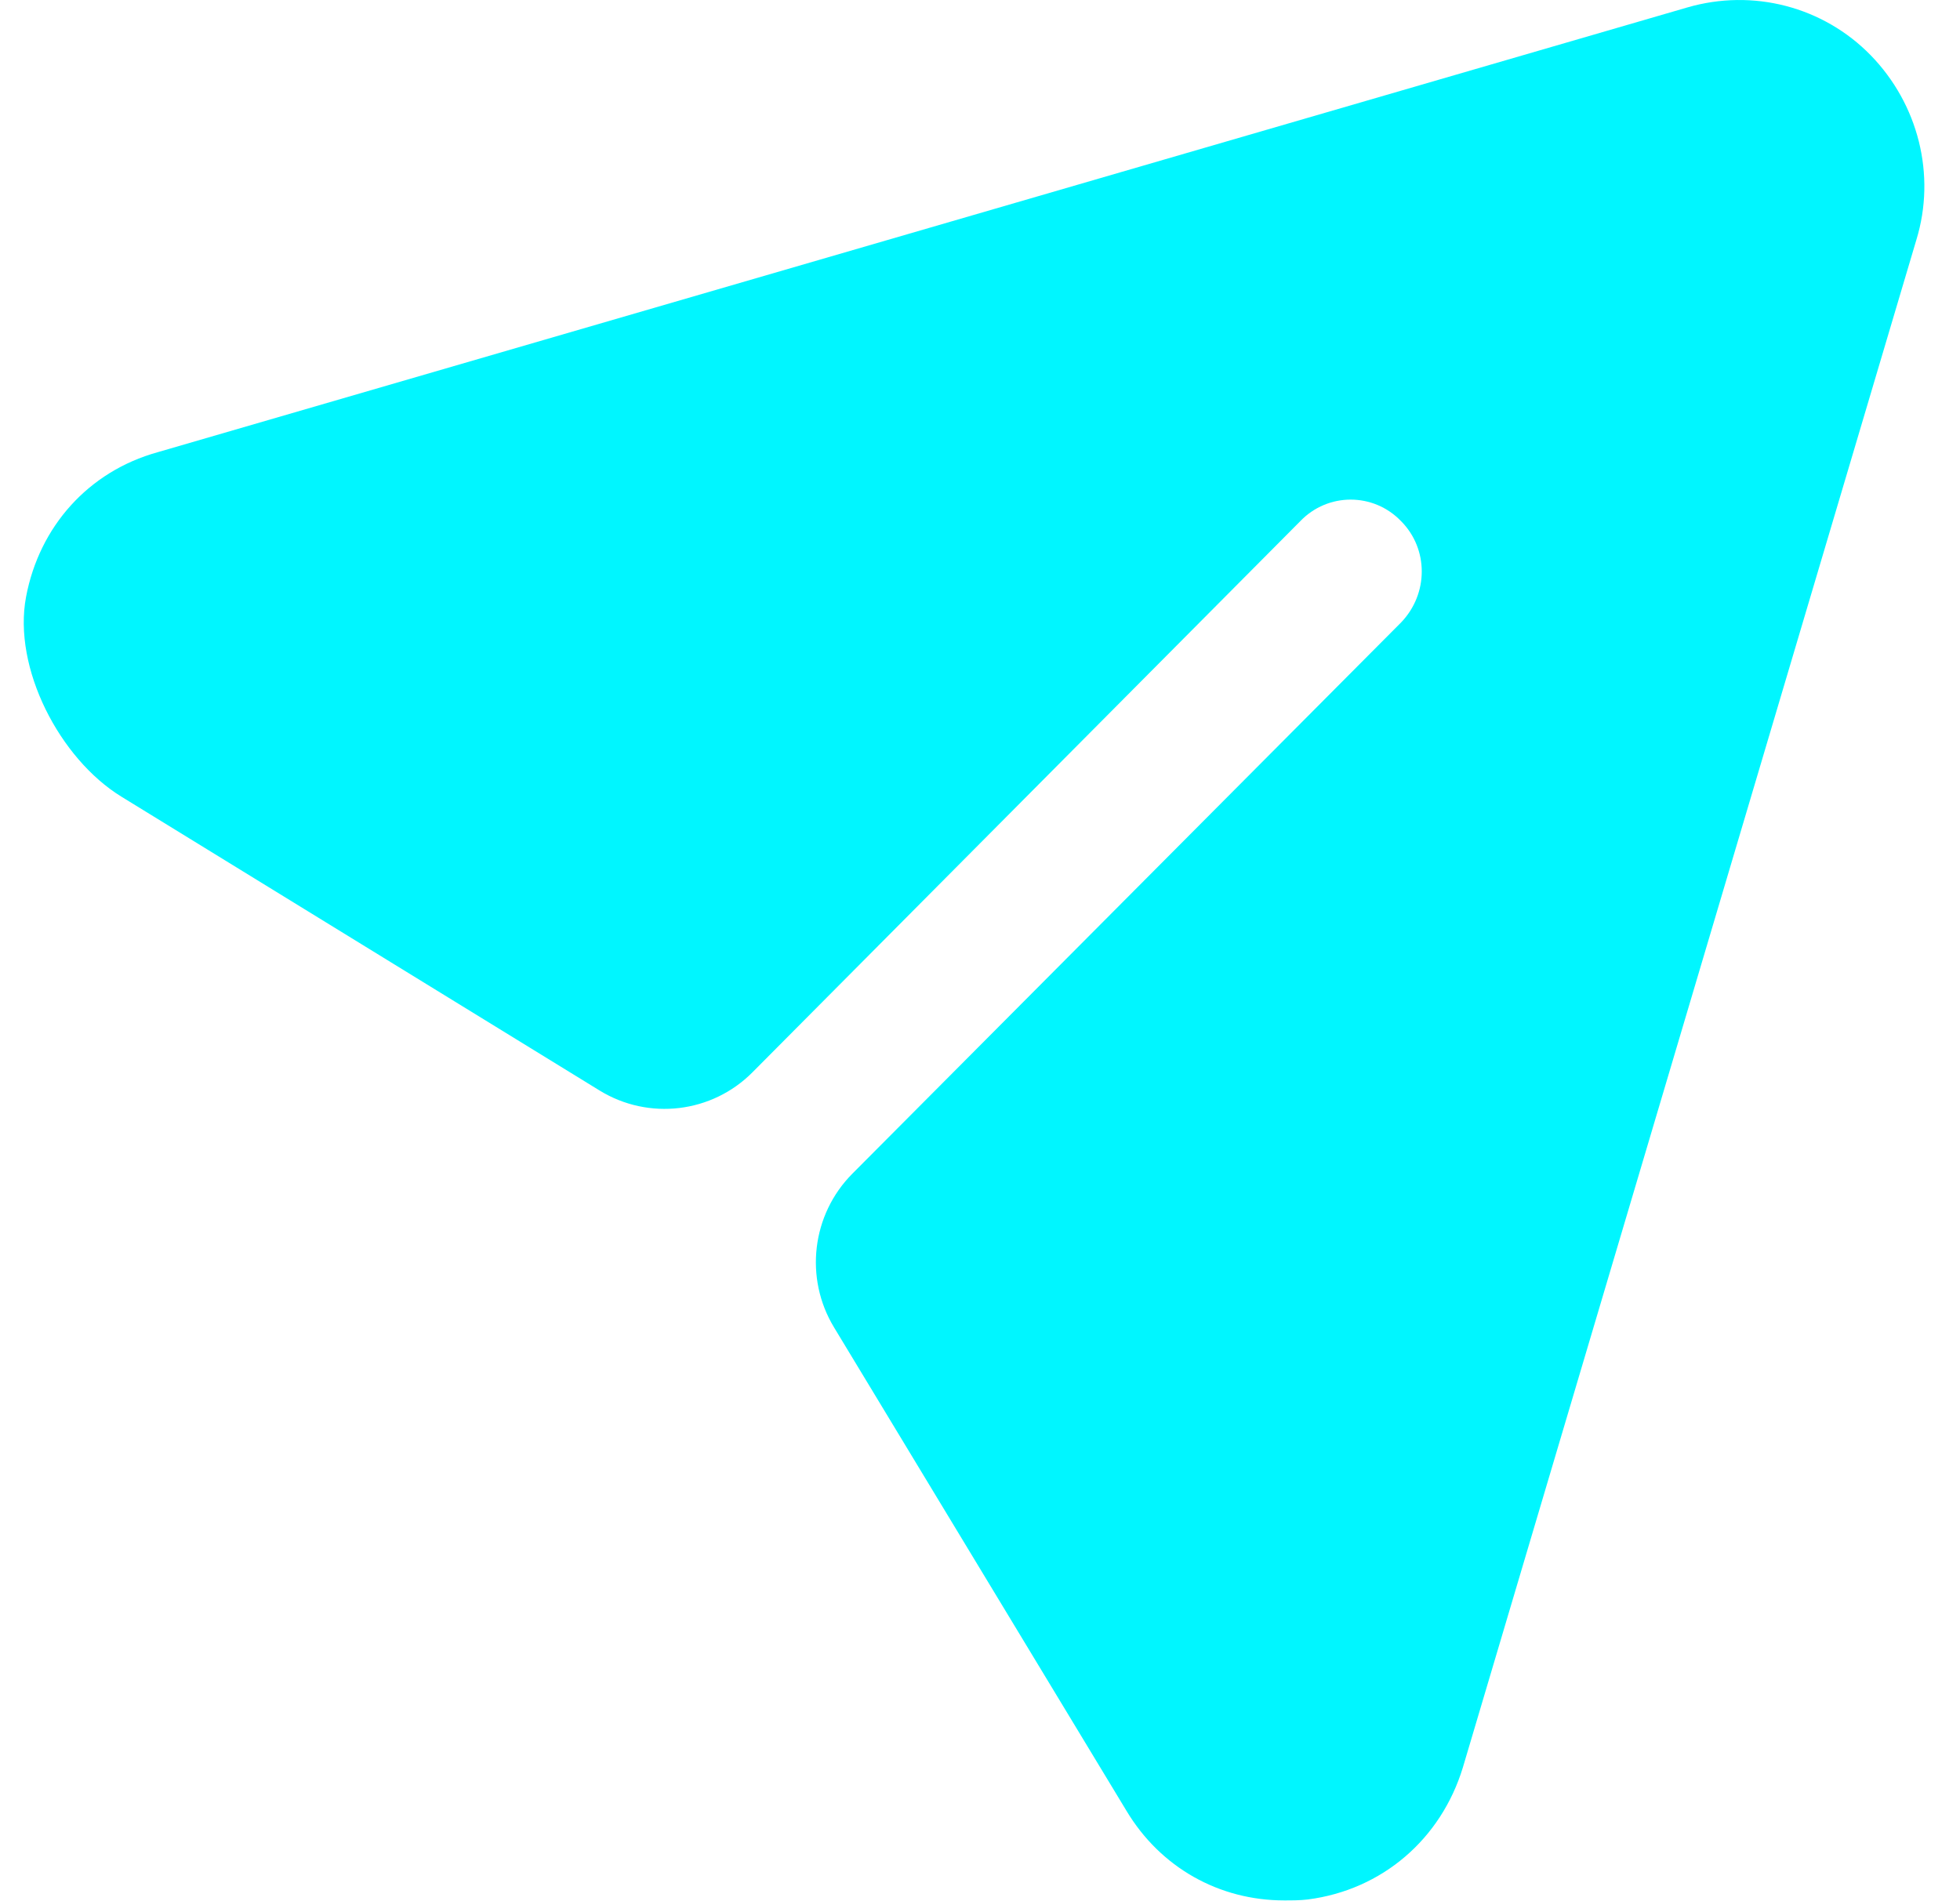
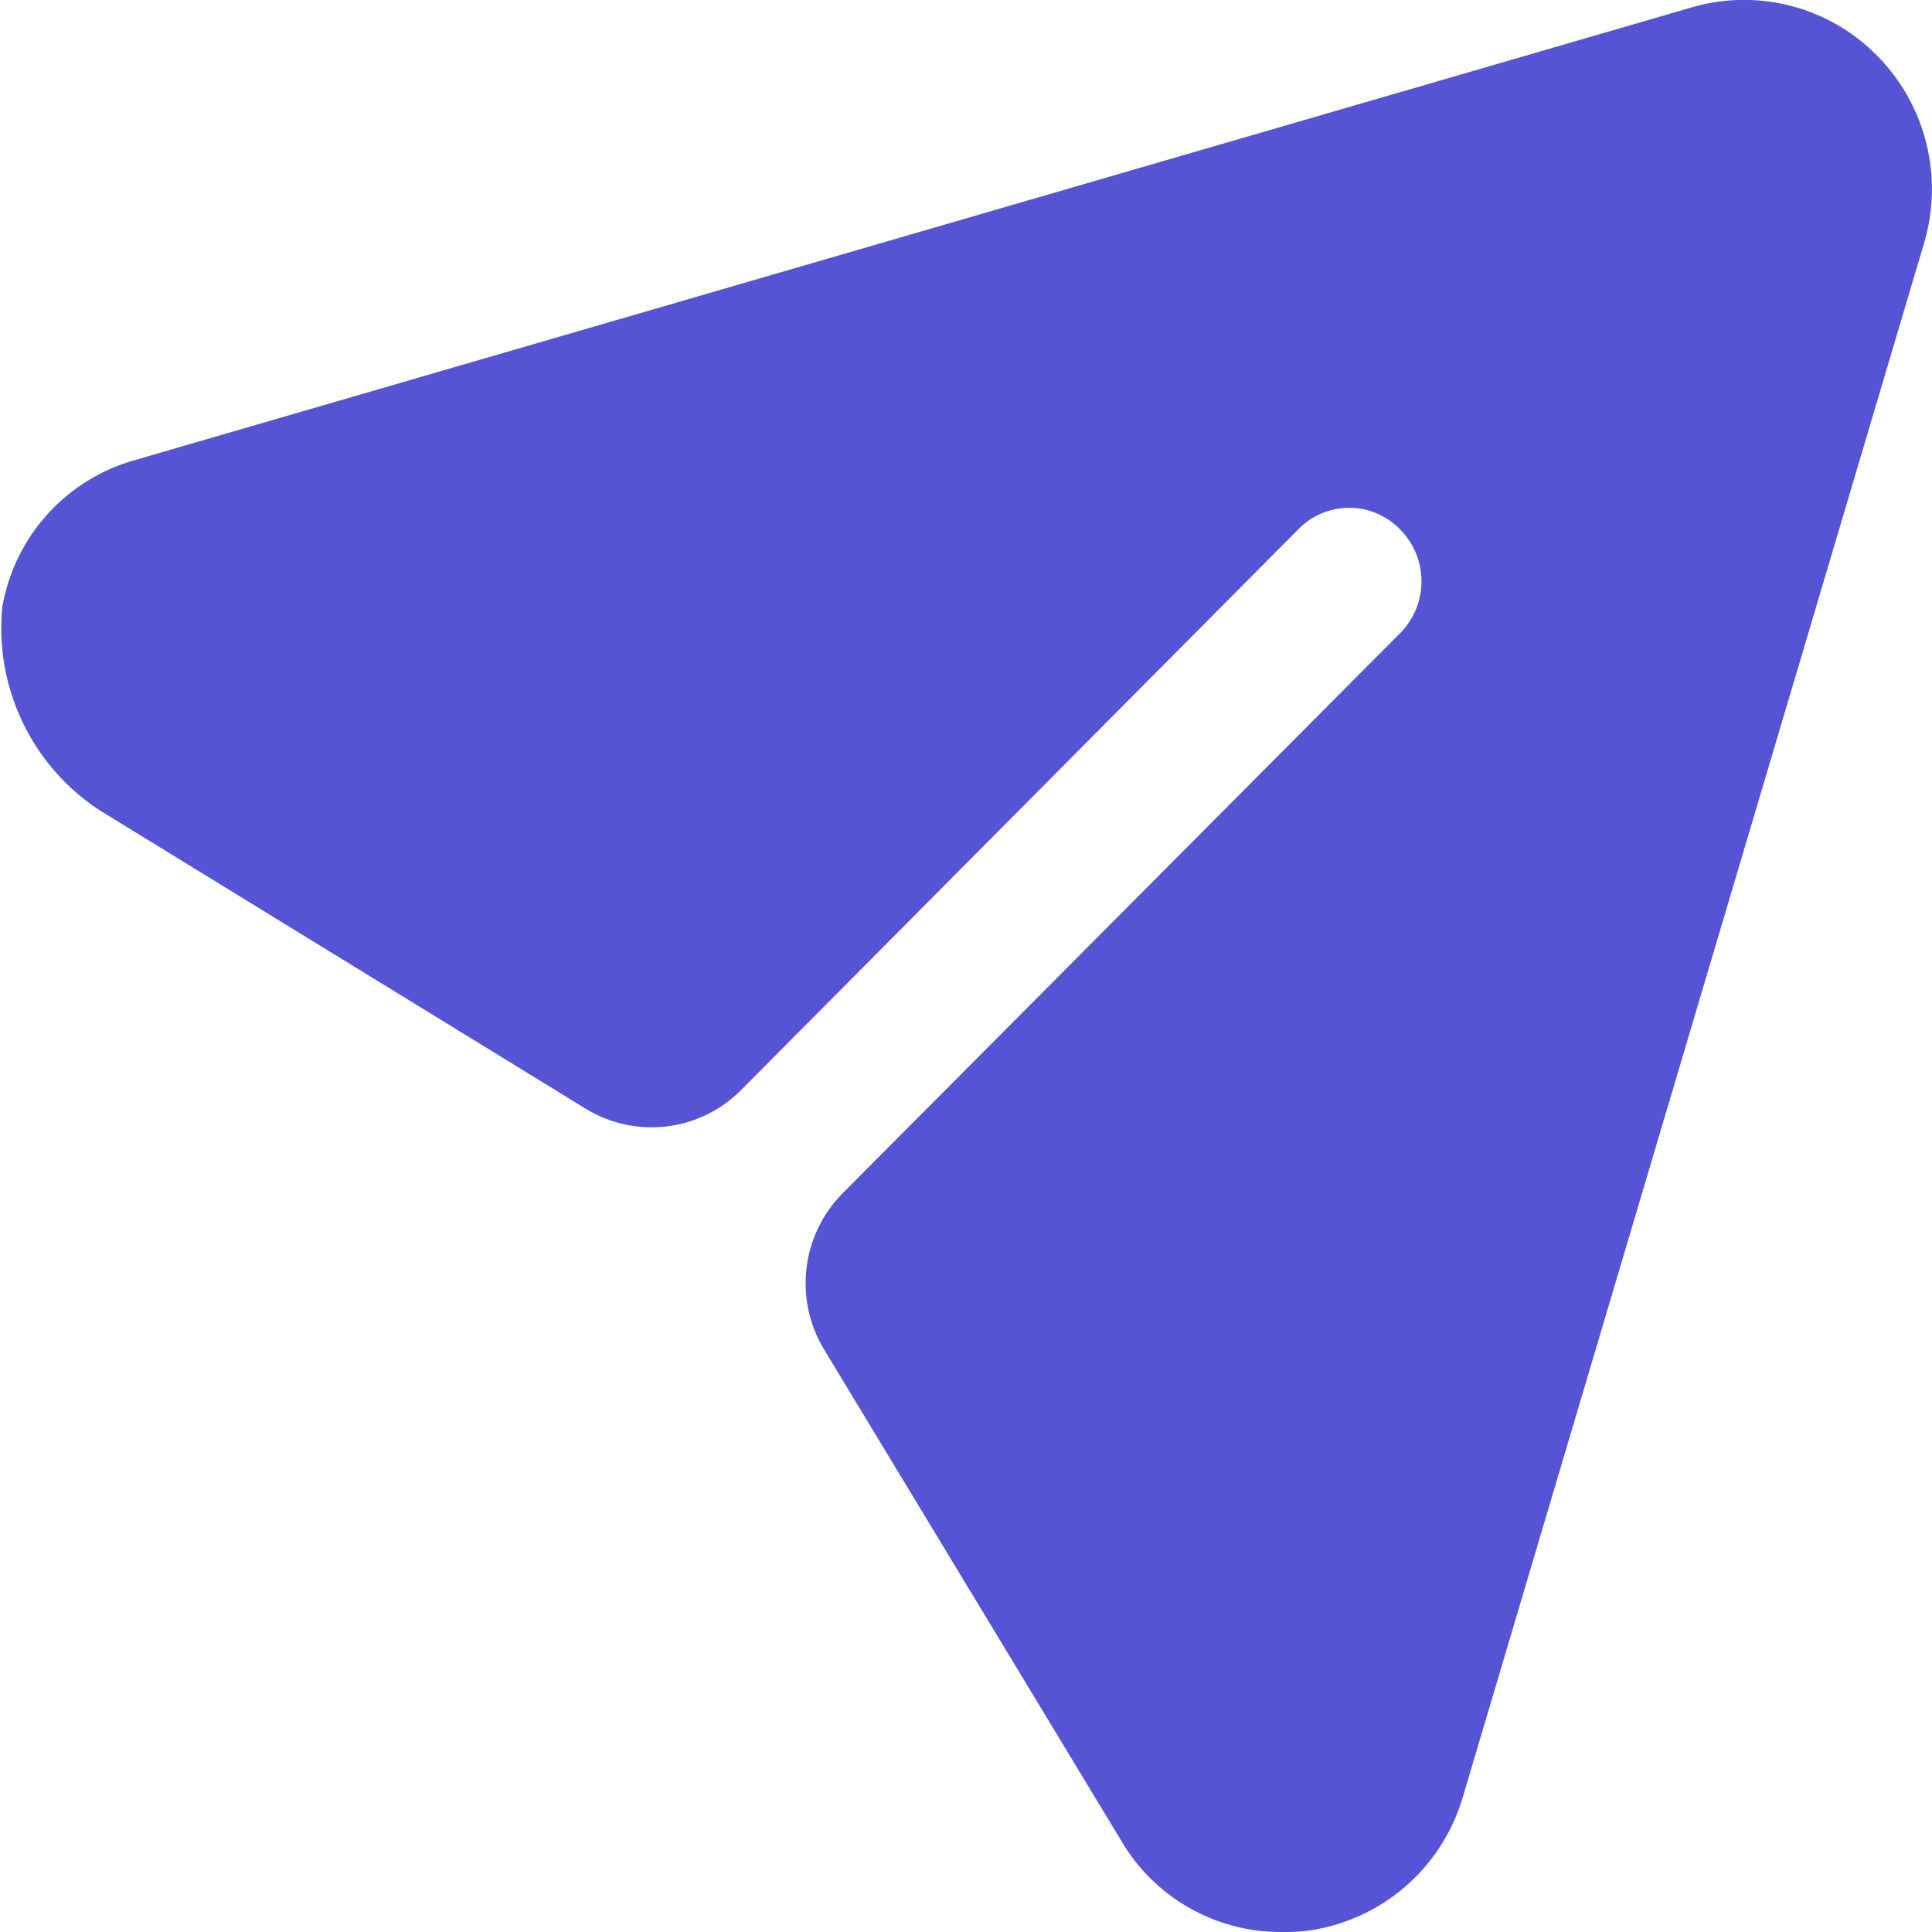
- <svg xmlns="http://www.w3.org/2000/svg" width="33" height="32" viewBox="0 0 33 32" fill="none">
-   <path d="M31.497 0.931C30.696 0.11 29.512 -0.196 28.407 0.126L2.653 7.615C1.488 7.939 0.662 8.868 0.439 10.049C0.212 11.25 1.006 12.776 2.043 13.414L10.096 18.363C10.922 18.87 11.988 18.743 12.671 18.054L21.893 8.775C22.357 8.292 23.125 8.292 23.589 8.775C24.054 9.242 24.054 9.999 23.589 10.482L14.352 19.762C13.667 20.45 13.539 21.521 14.043 22.352L18.963 30.486C19.54 31.452 20.532 32 21.621 32C21.749 32 21.893 32 22.021 31.984C23.269 31.823 24.262 30.969 24.63 29.761L32.265 4.04C32.601 2.944 32.297 1.753 31.497 0.931" fill="#00F6FF" />
+ <svg xmlns="http://www.w3.org/2000/svg" width="32" height="32" viewBox="0 0 32 32">
+   <path id="Send" d="M31.5.931A3.093,3.093,0,0,0,28.407.126L2.653,7.615A3.071,3.071,0,0,0,.439,10.049a3.605,3.605,0,0,0,1.6,3.365L10.1,18.363a2.087,2.087,0,0,0,2.575-.309l9.221-9.279a1.174,1.174,0,0,1,1.7,0,1.22,1.22,0,0,1,0,1.707l-9.237,9.28a2.118,2.118,0,0,0-.309,2.59l4.92,8.134A3.056,3.056,0,0,0,21.621,32a3.325,3.325,0,0,0,.4-.016,3.119,3.119,0,0,0,2.609-2.223L32.265,4.04A3.143,3.143,0,0,0,31.5.931" transform="translate(-0.4)" fill="#5454d4" />
</svg>
